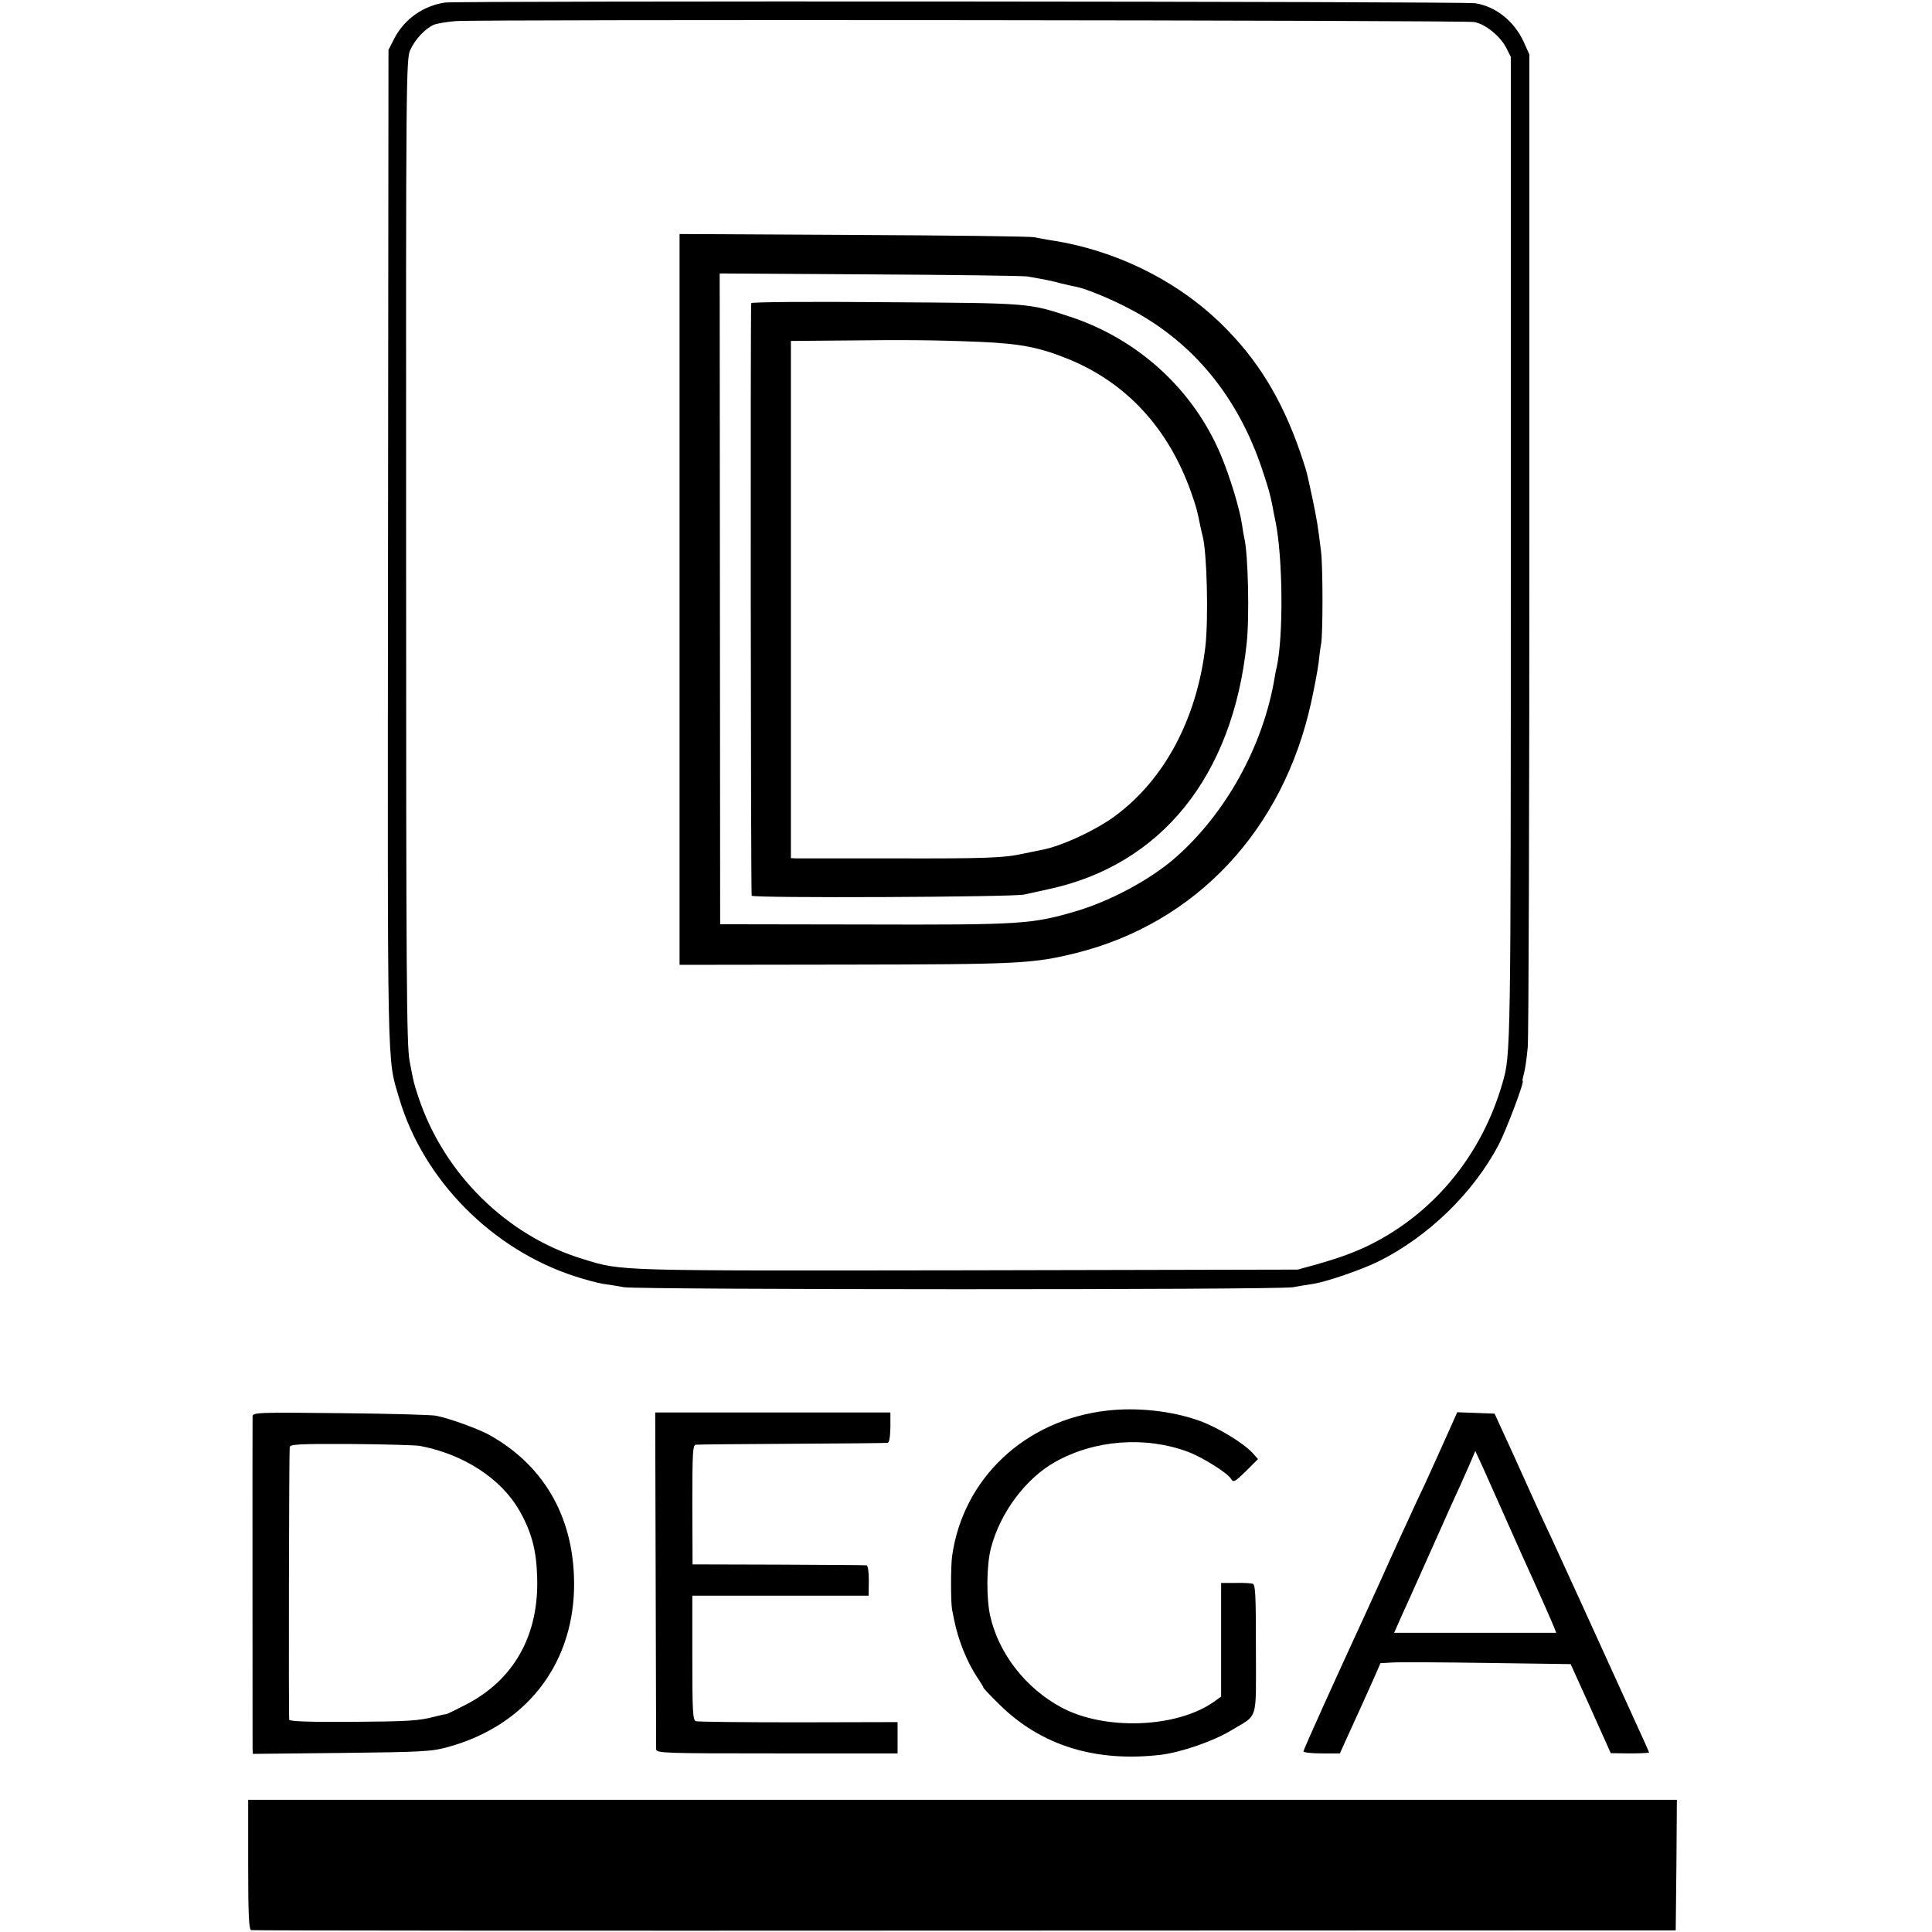
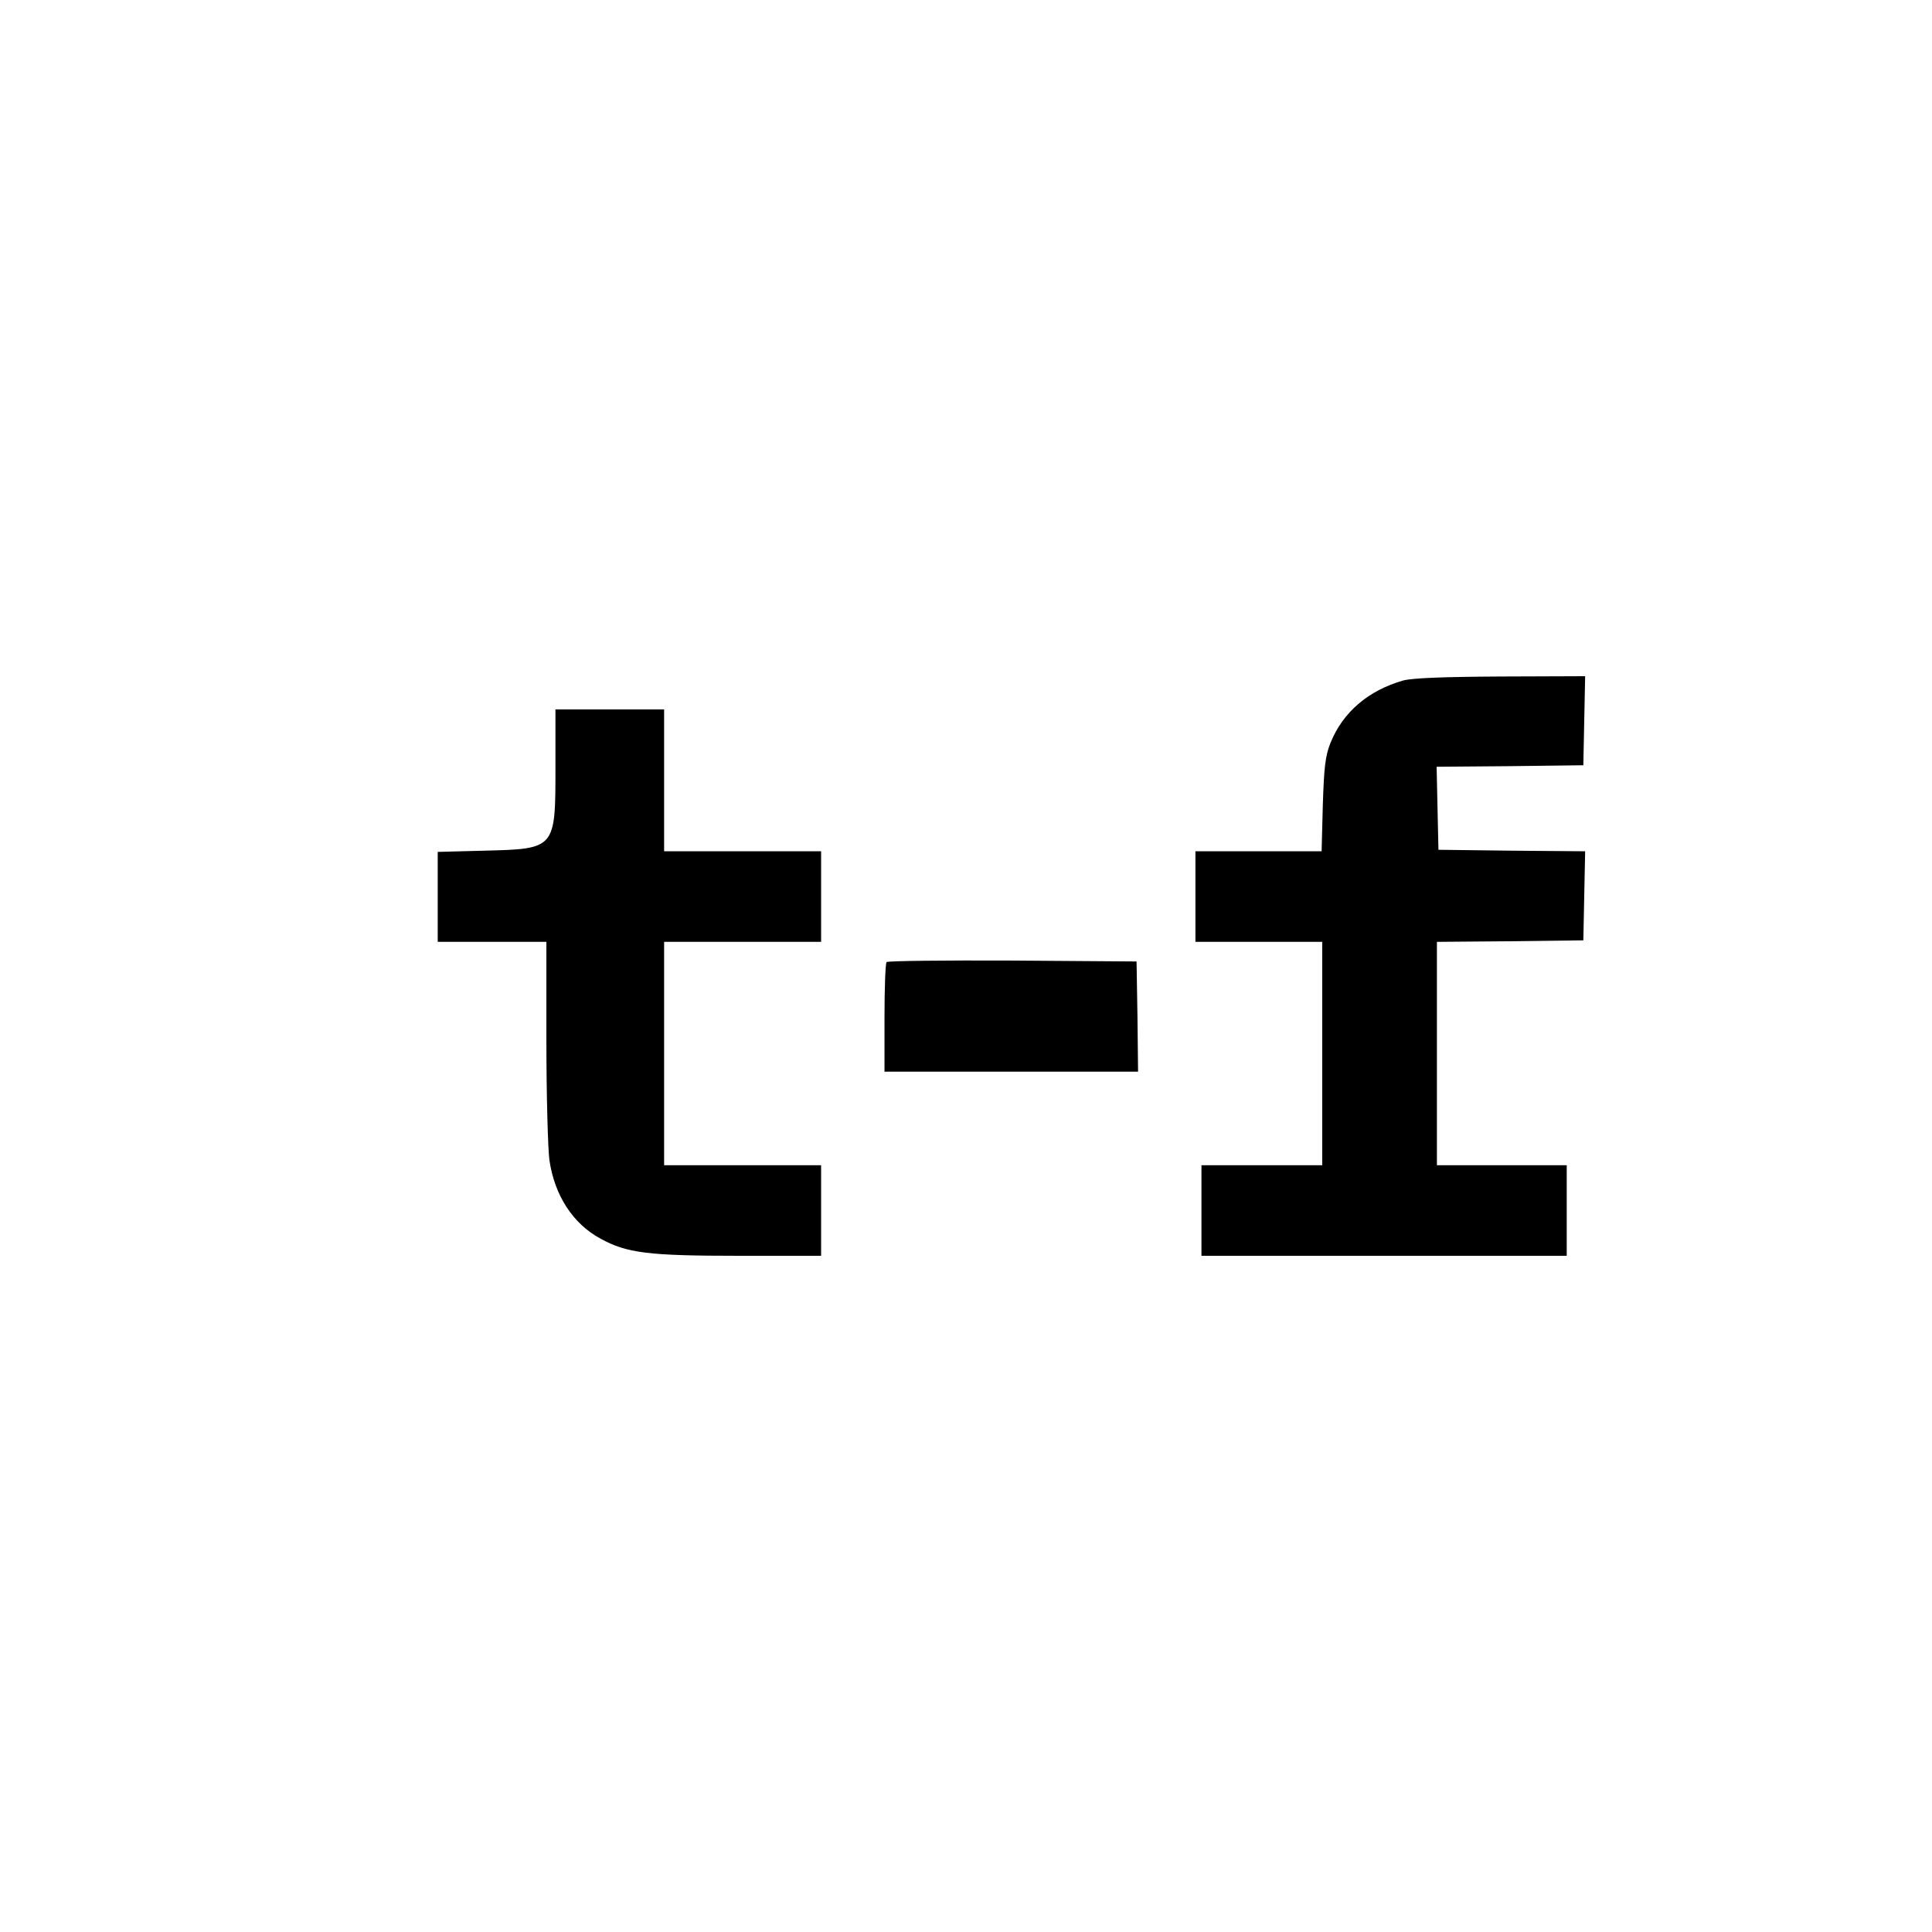
- <svg xmlns="http://www.w3.org/2000/svg" version="1.0" width="833pt" height="833pt" viewBox="0 0 833 833" preserveAspectRatio="xMidYMid meet">
-   <g transform="translate(0,833) scale(0.1,-0.1)" fill="#000000" stroke="none">
-     <path d="M1919 8319 c-95 -14 -176 -72 -219 -155 l-25 -49 -2 -2145 c-2 -2314 -5 -2195 48 -2375 104 -353 402 -654 761 -769 43 -14 94 -27 115 -31 21 -3 63 -9 93 -15 70 -11 2817 -12 2885 0 28 5 68 12 90 15 59 10 207 61 278 96 215 107 409 295 519 504 33 64 113 275 103 275 -2 0 1 15 6 33 5 17 12 68 16 112 4 44 7 1025 7 2180 l0 2100 -25 56 c-42 89 -120 151 -208 165 -52 8 -4384 11 -4442 3z m4437 -84 c47 -8 110 -59 136 -107 l22 -43 0 -2125 c0 -2176 0 -2175 -36 -2300 -89 -308 -291 -555 -565 -694 -68 -34 -139 -60 -238 -88 l-80 -22 -1425 -3 c-1529 -2 -1485 -4 -1655 48 -328 99 -601 367 -711 699 -22 67 -19 57 -38 155 -13 70 -15 356 -15 2200 -1 2037 0 2122 18 2160 21 46 65 92 101 108 14 6 57 13 95 16 92 8 4351 4 4391 -4z" />
-     <path d="M2930 5745 l0 -1575 713 1 c754 1 810 4 997 50 516 129 892 529 1013 1080 14 63 28 139 32 169 3 30 8 68 11 83 8 40 8 331 0 397 -14 116 -18 138 -37 230 -26 120 -23 108 -38 155 -77 240 -179 418 -328 571 -197 205 -476 346 -768 389 -22 4 -51 9 -65 12 -14 4 -364 8 -777 10 l-753 4 0 -1576z m1500 1393 c74 -13 106 -19 145 -30 22 -5 50 -12 63 -14 44 -8 157 -55 239 -99 268 -142 460 -376 564 -686 30 -90 35 -109 45 -159 2 -14 9 -46 14 -71 31 -155 34 -490 5 -624 -3 -11 -7 -31 -9 -45 -49 -297 -213 -592 -434 -783 -106 -91 -272 -180 -417 -224 -196 -58 -236 -61 -920 -59 l-620 1 -1 1403 -1 1403 646 -4 c355 -2 662 -6 681 -9z" />
-     <path d="M3239 7023 c-4 -44 -2 -2547 2 -2555 7 -11 1125 -6 1174 5 17 4 64 14 105 23 486 104 795 487 855 1059 13 117 6 390 -10 455 -2 8 -7 35 -10 59 -10 67 -52 207 -92 301 -118 280 -355 497 -648 594 -182 60 -172 59 -797 63 -318 3 -578 1 -579 -4z m986 -167 c181 -8 260 -24 393 -79 243 -103 419 -295 516 -565 24 -68 28 -83 41 -149 3 -16 8 -35 10 -43 19 -71 26 -355 12 -479 -37 -310 -176 -572 -389 -729 -85 -63 -237 -133 -320 -147 -18 -4 -51 -10 -73 -15 -84 -19 -162 -22 -555 -21 -223 0 -415 0 -427 0 l-23 1 0 1115 0 1115 238 2 c252 3 383 2 577 -6z" />
-     <path d="M4773 2248 c-353 -40 -621 -292 -668 -628 -6 -46 -6 -198 0 -230 3 -14 7 -34 9 -45 18 -89 56 -182 100 -248 14 -21 26 -40 26 -43 0 -3 31 -36 69 -73 179 -177 414 -250 696 -217 89 11 227 59 303 105 119 72 107 32 107 351 0 241 -2 279 -15 282 -8 2 -42 4 -75 3 l-60 0 0 -245 0 -245 -32 -23 c-161 -113 -472 -124 -658 -23 -152 82 -268 230 -305 391 -18 76 -17 223 3 297 40 152 150 299 277 370 169 95 389 112 573 43 63 -24 172 -92 186 -118 9 -15 17 -10 63 35 l52 52 -24 27 c-40 43 -150 110 -228 138 -120 43 -269 59 -399 44z" />
-     <path d="M1089 2223 c-1 -23 0 -1400 0 -1431 l1 -24 383 4 c354 4 388 6 460 26 329 91 533 346 542 679 7 296 -121 530 -365 666 -47 26 -170 71 -230 83 -19 4 -205 9 -412 11 -359 4 -378 3 -379 -14z m721 -127 c189 -36 349 -140 429 -278 53 -94 74 -171 77 -289 8 -248 -99 -441 -306 -548 -44 -23 -83 -42 -87 -42 -5 0 -24 -4 -43 -9 -76 -20 -114 -22 -367 -24 -176 -1 -263 2 -266 9 -3 9 -1 1137 2 1175 1 13 35 15 264 14 144 -1 278 -5 297 -8z" />
-     <path d="M2827 1523 c1 -395 2 -726 2 -735 1 -17 33 -18 521 -18 l520 0 0 68 0 67 -427 -1 c-236 0 -435 2 -443 5 -13 5 -15 45 -15 274 l0 267 380 0 380 0 1 65 c0 39 -4 66 -10 66 -6 1 -177 2 -381 3 l-369 1 -1 258 c0 223 2 257 15 258 8 1 195 3 415 4 220 1 405 3 412 4 7 1 11 24 12 66 l0 65 -507 0 -507 0 2 -717z" />
-     <path d="M6255 2178 c-46 -103 -76 -169 -112 -248 -20 -41 -48 -102 -63 -135 -15 -33 -39 -85 -53 -115 -14 -30 -45 -100 -70 -155 -25 -55 -59 -129 -75 -165 -119 -257 -262 -574 -262 -581 0 -5 35 -9 79 -9 l78 0 33 73 c45 98 82 180 115 254 l27 62 52 3 c28 2 212 1 410 -2 l358 -5 87 -192 86 -192 83 -1 c45 0 82 2 82 4 0 2 -26 61 -59 132 -32 71 -71 156 -86 189 -69 153 -241 528 -274 600 -21 44 -50 107 -65 140 -15 33 -62 137 -104 230 l-78 170 -80 3 -81 3 -28 -63z m304 -546 c73 -160 136 -303 141 -317 l10 -25 -350 0 -349 0 30 68 c17 37 67 148 111 247 44 99 92 205 105 235 27 58 50 109 84 187 l20 47 34 -74 c18 -41 92 -207 164 -368z" />
-     <path d="M1070 291 c0 -214 3 -280 13 -283 6 -2 1391 -3 3077 -2 l3065 1 3 281 2 282 -3080 0 -3080 0 0 -279z" />
+ <svg xmlns="http://www.w3.org/2000/svg" version="1.0" width="640pt" height="640pt" viewBox="0 0 640 640" preserveAspectRatio="xMidYMid meet">
+   <g transform="translate(0,640) scale(0.1,-0.1)" fill="#000000" stroke="none">
+     <path d="M4649 4146 c-116 -33 -201 -105 -242 -208 -17 -43 -21 -81 -25 -205 l-4 -153 -209 0 -209 0 0 -150 0 -150 210 0 210 0 0 -370 0 -370 -200 0 -200 0 0 -150 0 -150 605 0 605 0 0 150 0 150 -215 0 -215 0 0 370 0 370 243 2 242 3 3 147 3 148 -243 2 -243 3 -3 137 -3 138 243 2 243 3 3 148 3 147 -278 -1 c-191 -1 -292 -5 -324 -13z" />
+     <path d="M1840 3859 c0 -272 1 -271 -237 -277 l-153 -4 0 -149 0 -149 180 0 180 0 0 -327 c0 -181 5 -359 10 -396 17 -117 78 -211 169 -260 87 -48 158 -57 459 -57 l272 0 0 150 0 150 -260 0 -260 0 0 370 0 370 260 0 260 0 0 150 0 150 -260 0 -260 0 0 235 0 235 -180 0 -180 0 0 -191z" />
+     <path d="M2937 3213 c-4 -3 -7 -87 -7 -185 l0 -178 420 0 420 0 -2 183 -3 182 -411 3 c-226 1 -413 -1 -417 -5z" />
  </g>
</svg>
